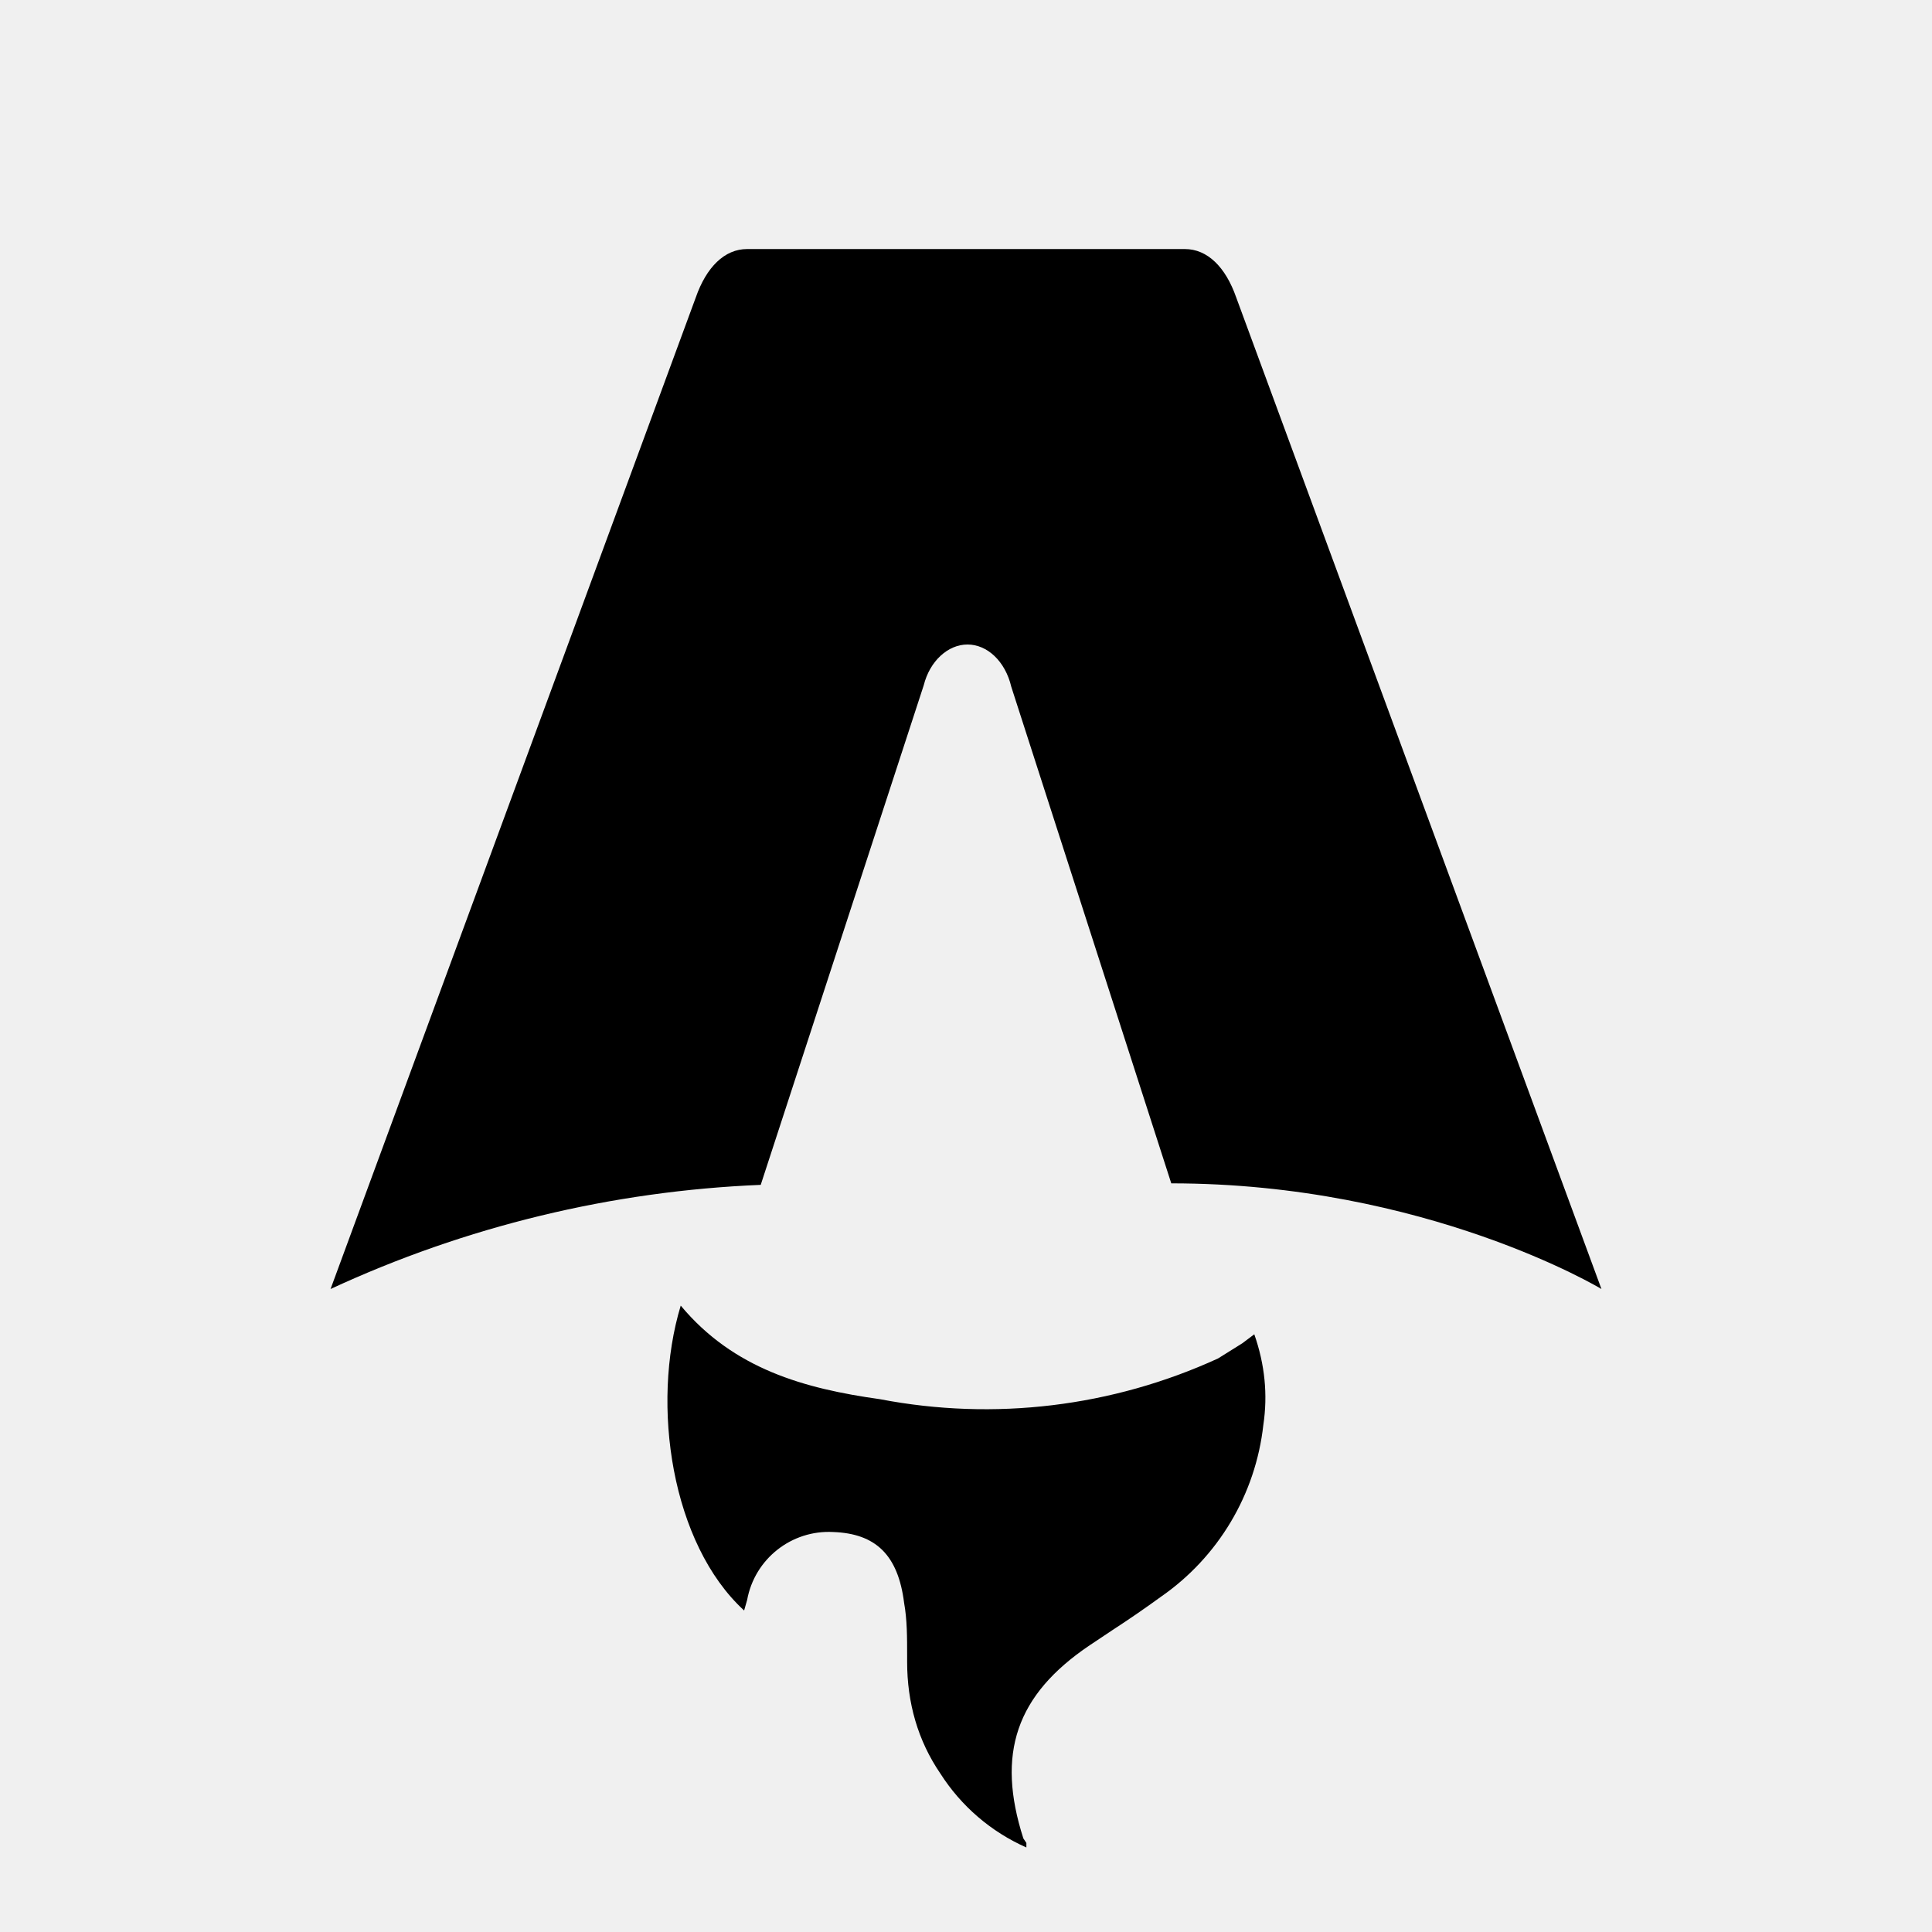
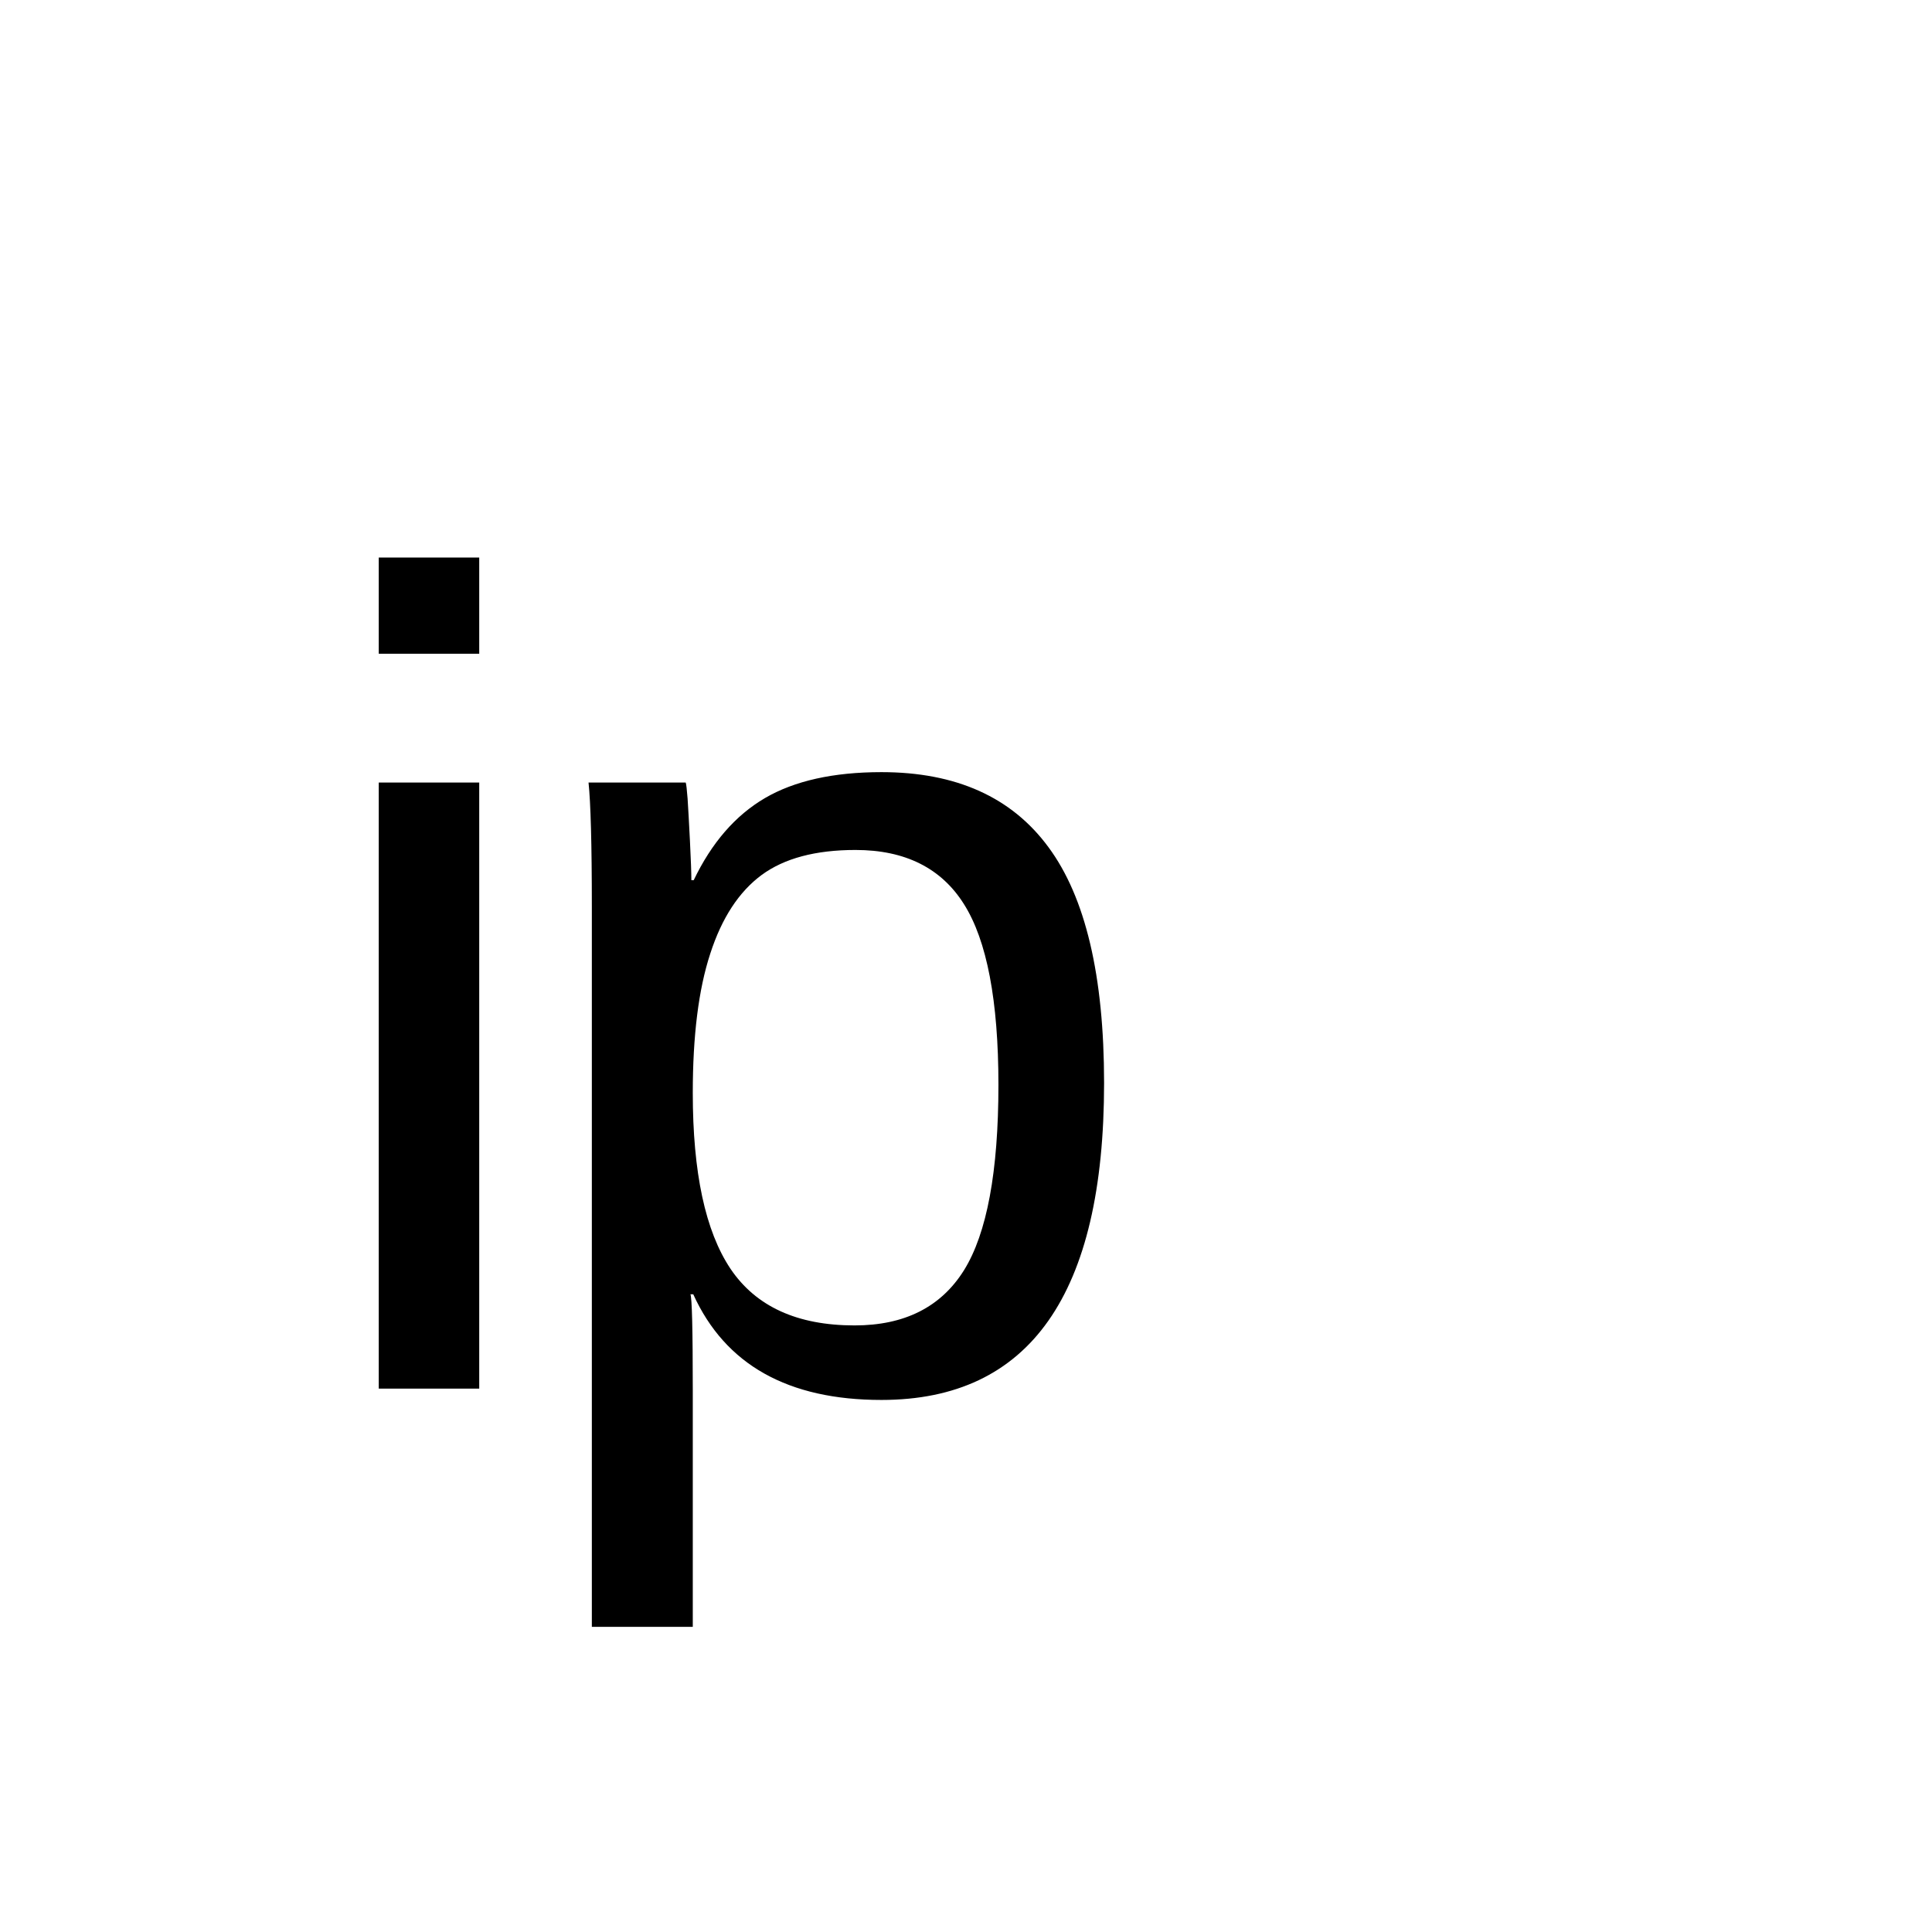
- <svg xmlns="http://www.w3.org/2000/svg" fill="none" viewBox="0 0 128 128">
-   <path d="M50.4 78.5a75.1 75.1 0 0 0-28.5 6.9l24.2-65.7c.7-2 1.9-3.2 3.4-3.2h29c1.5 0 2.7 1.2 3.4 3.2l24.2 65.7s-11.6-7-28.5-7L67 45.5c-.4-1.7-1.6-2.8-2.9-2.8-1.3 0-2.5 1.1-2.9 2.7L50.4 78.5Zm-1.1 28.2Zm-4.2-20.2c-2 6.6-.6 15.8 4.2 20.2a17.5 17.5 0 0 1 .2-.7 5.5 5.5 0 0 1 5.7-4.5c2.8.1 4.3 1.5 4.7 4.7.2 1.1.2 2.3.2 3.5v.4c0 2.7.7 5.2 2.2 7.4a13 13 0 0 0 5.7 4.9v-.3l-.2-.3c-1.8-5.6-.5-9.5 4.4-12.8l1.5-1a73 73 0 0 0 3.2-2.2 16 16 0 0 0 6.8-11.4c.3-2 .1-4-.6-6l-.8.6-1.6 1a37 37 0 0 1-22.4 2.7c-5-.7-9.7-2-13.2-6.2Z" />
-   <style>
-         path { fill: #000; }
-         @media (prefers-color-scheme: dark) {
-             path { fill: #FFF; }
-         }
-     </style>
+ <svg xmlns="http://www.w3.org/2000/svg" viewBox="0 0 64 64" role="img" aria-label="ip">
+   <rect width="64" height="64" fill="#ffffff" />
+   <text x="10" y="46" font-family="'Work Sans', 'Helvetica Neue', Arial, sans-serif" font-size="38" font-weight="300" letter-spacing="-1.4" fill="#000000">
+     ip
+   </text>
</svg>
